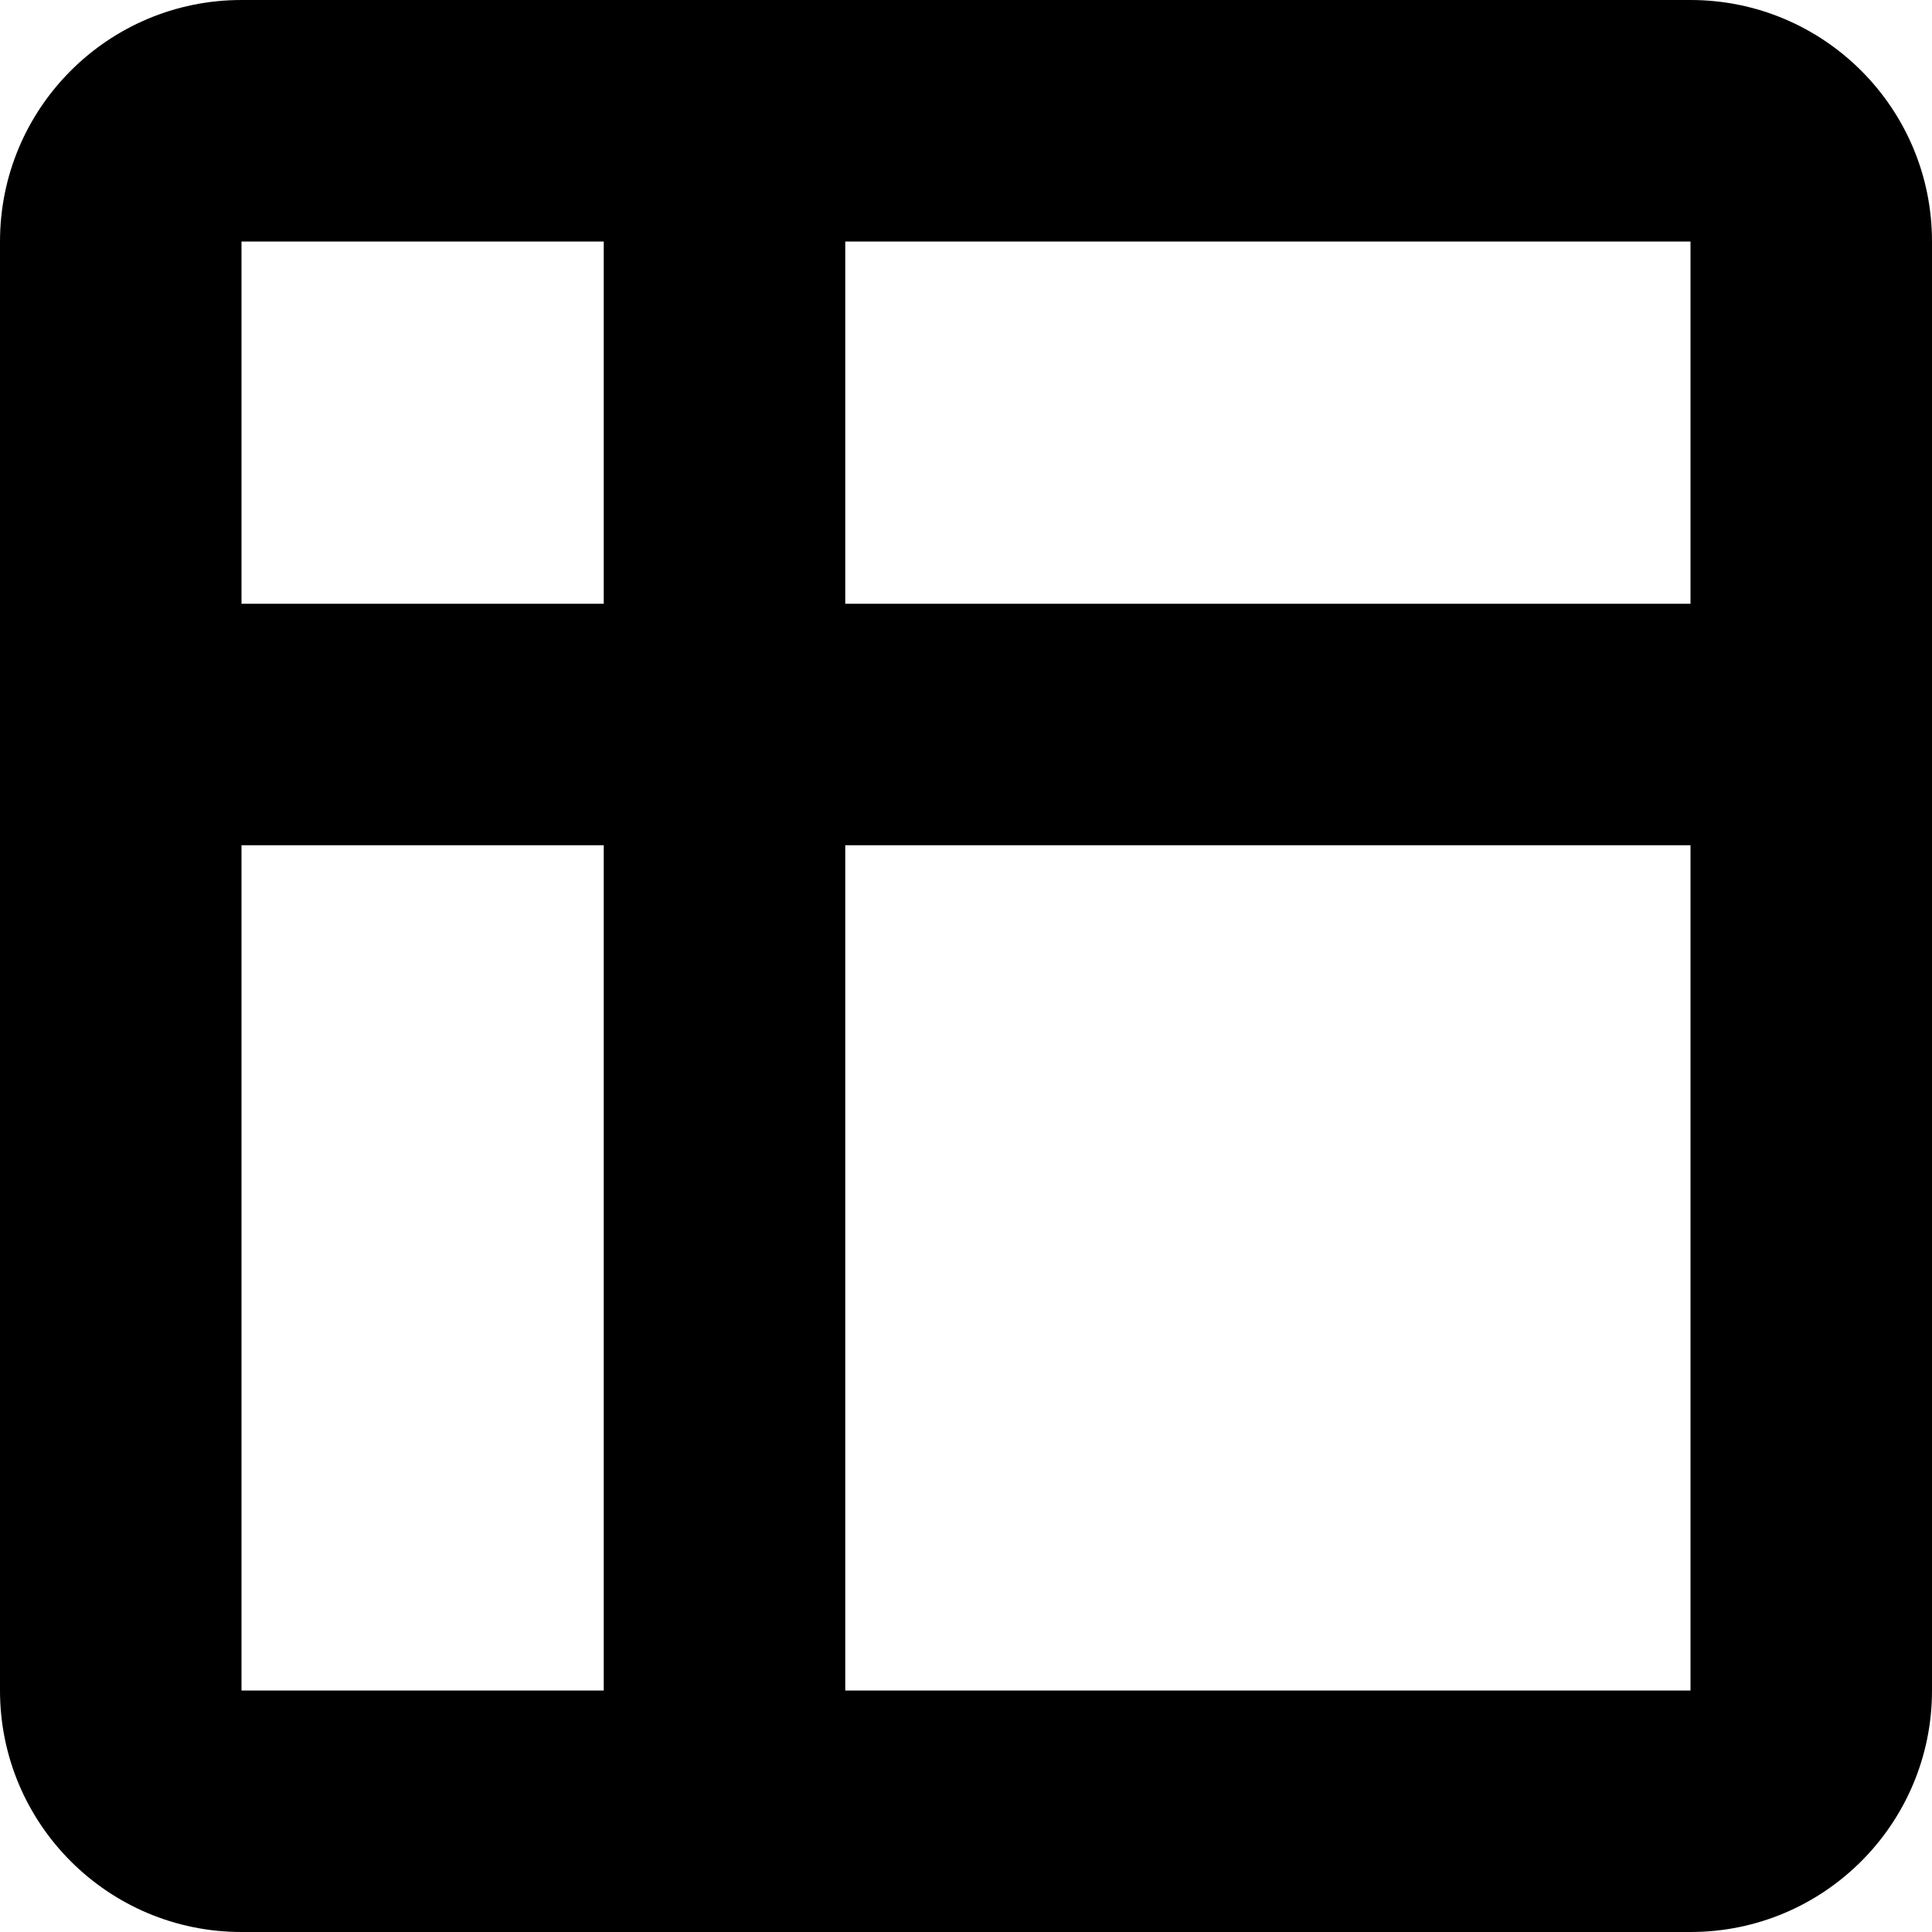
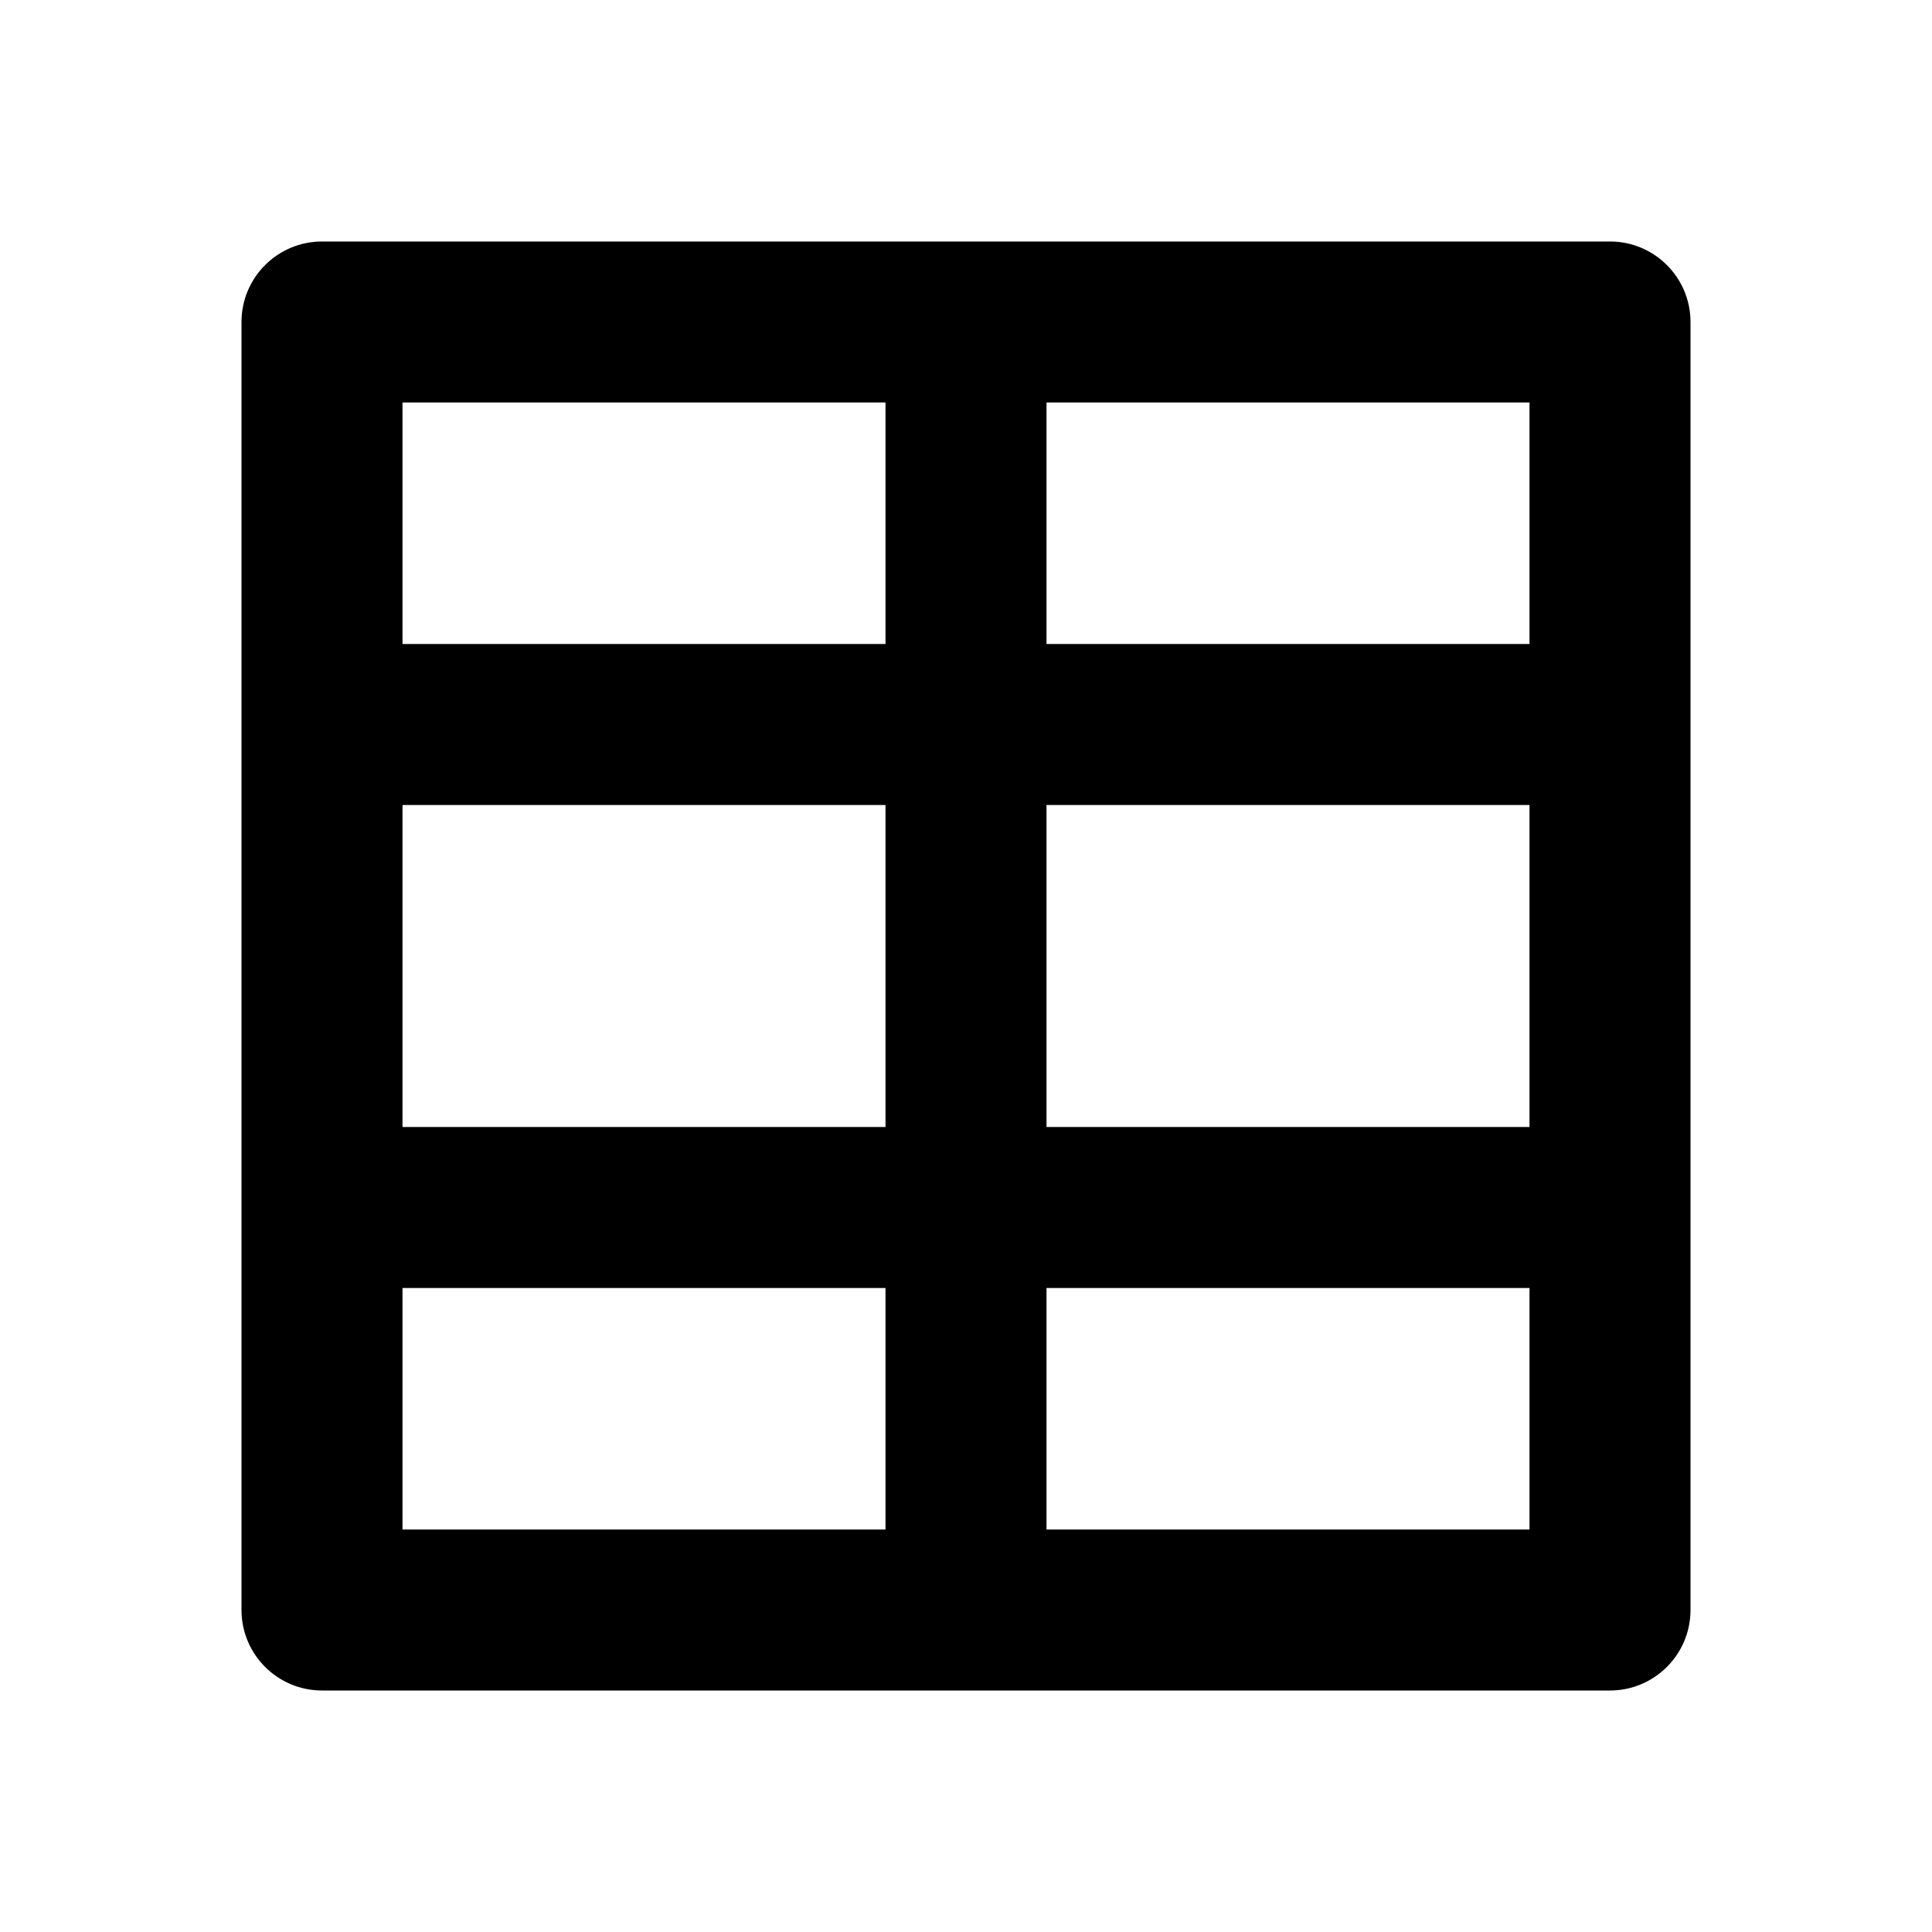
- <svg xmlns="http://www.w3.org/2000/svg" width="16" height="16">
-   <g transform="translate(0 0)">
-     <g class="nc-icon-wrapper" fill="#000000">
-       <path d="M14,0H2A2,2,0,0,0,0,2V14a2,2,0,0,0,2,2H14a2,2,0,0,0,2-2V2A2,2,0,0,0,14,0Zm0,5H7V2h7ZM5,14H2V7H5ZM2,5V2H5V5Zm5,9V7h7v7Z" fill="#000000" />
-     </g>
-   </g>
+ <svg xmlns="http://www.w3.org/2000/svg" viewBox="0 0 24 24" width="18" height="18" fill="currentColor">
+   <path d="M13 10V14H19V10H13ZM11 10H5V14H11V10ZM13 19H19V16H13V19ZM11 19V16H5V19H11ZM13 5V8H19V5H13ZM11 5H5V8H11V5ZM4 3H20C20.552 3 21 3.448 21 4V20C21 20.552 20.552 21 20 21H4C3.448 21 3 20.552 3 20V4C3 3.448 3.448 3 4 3Z" />
</svg>
